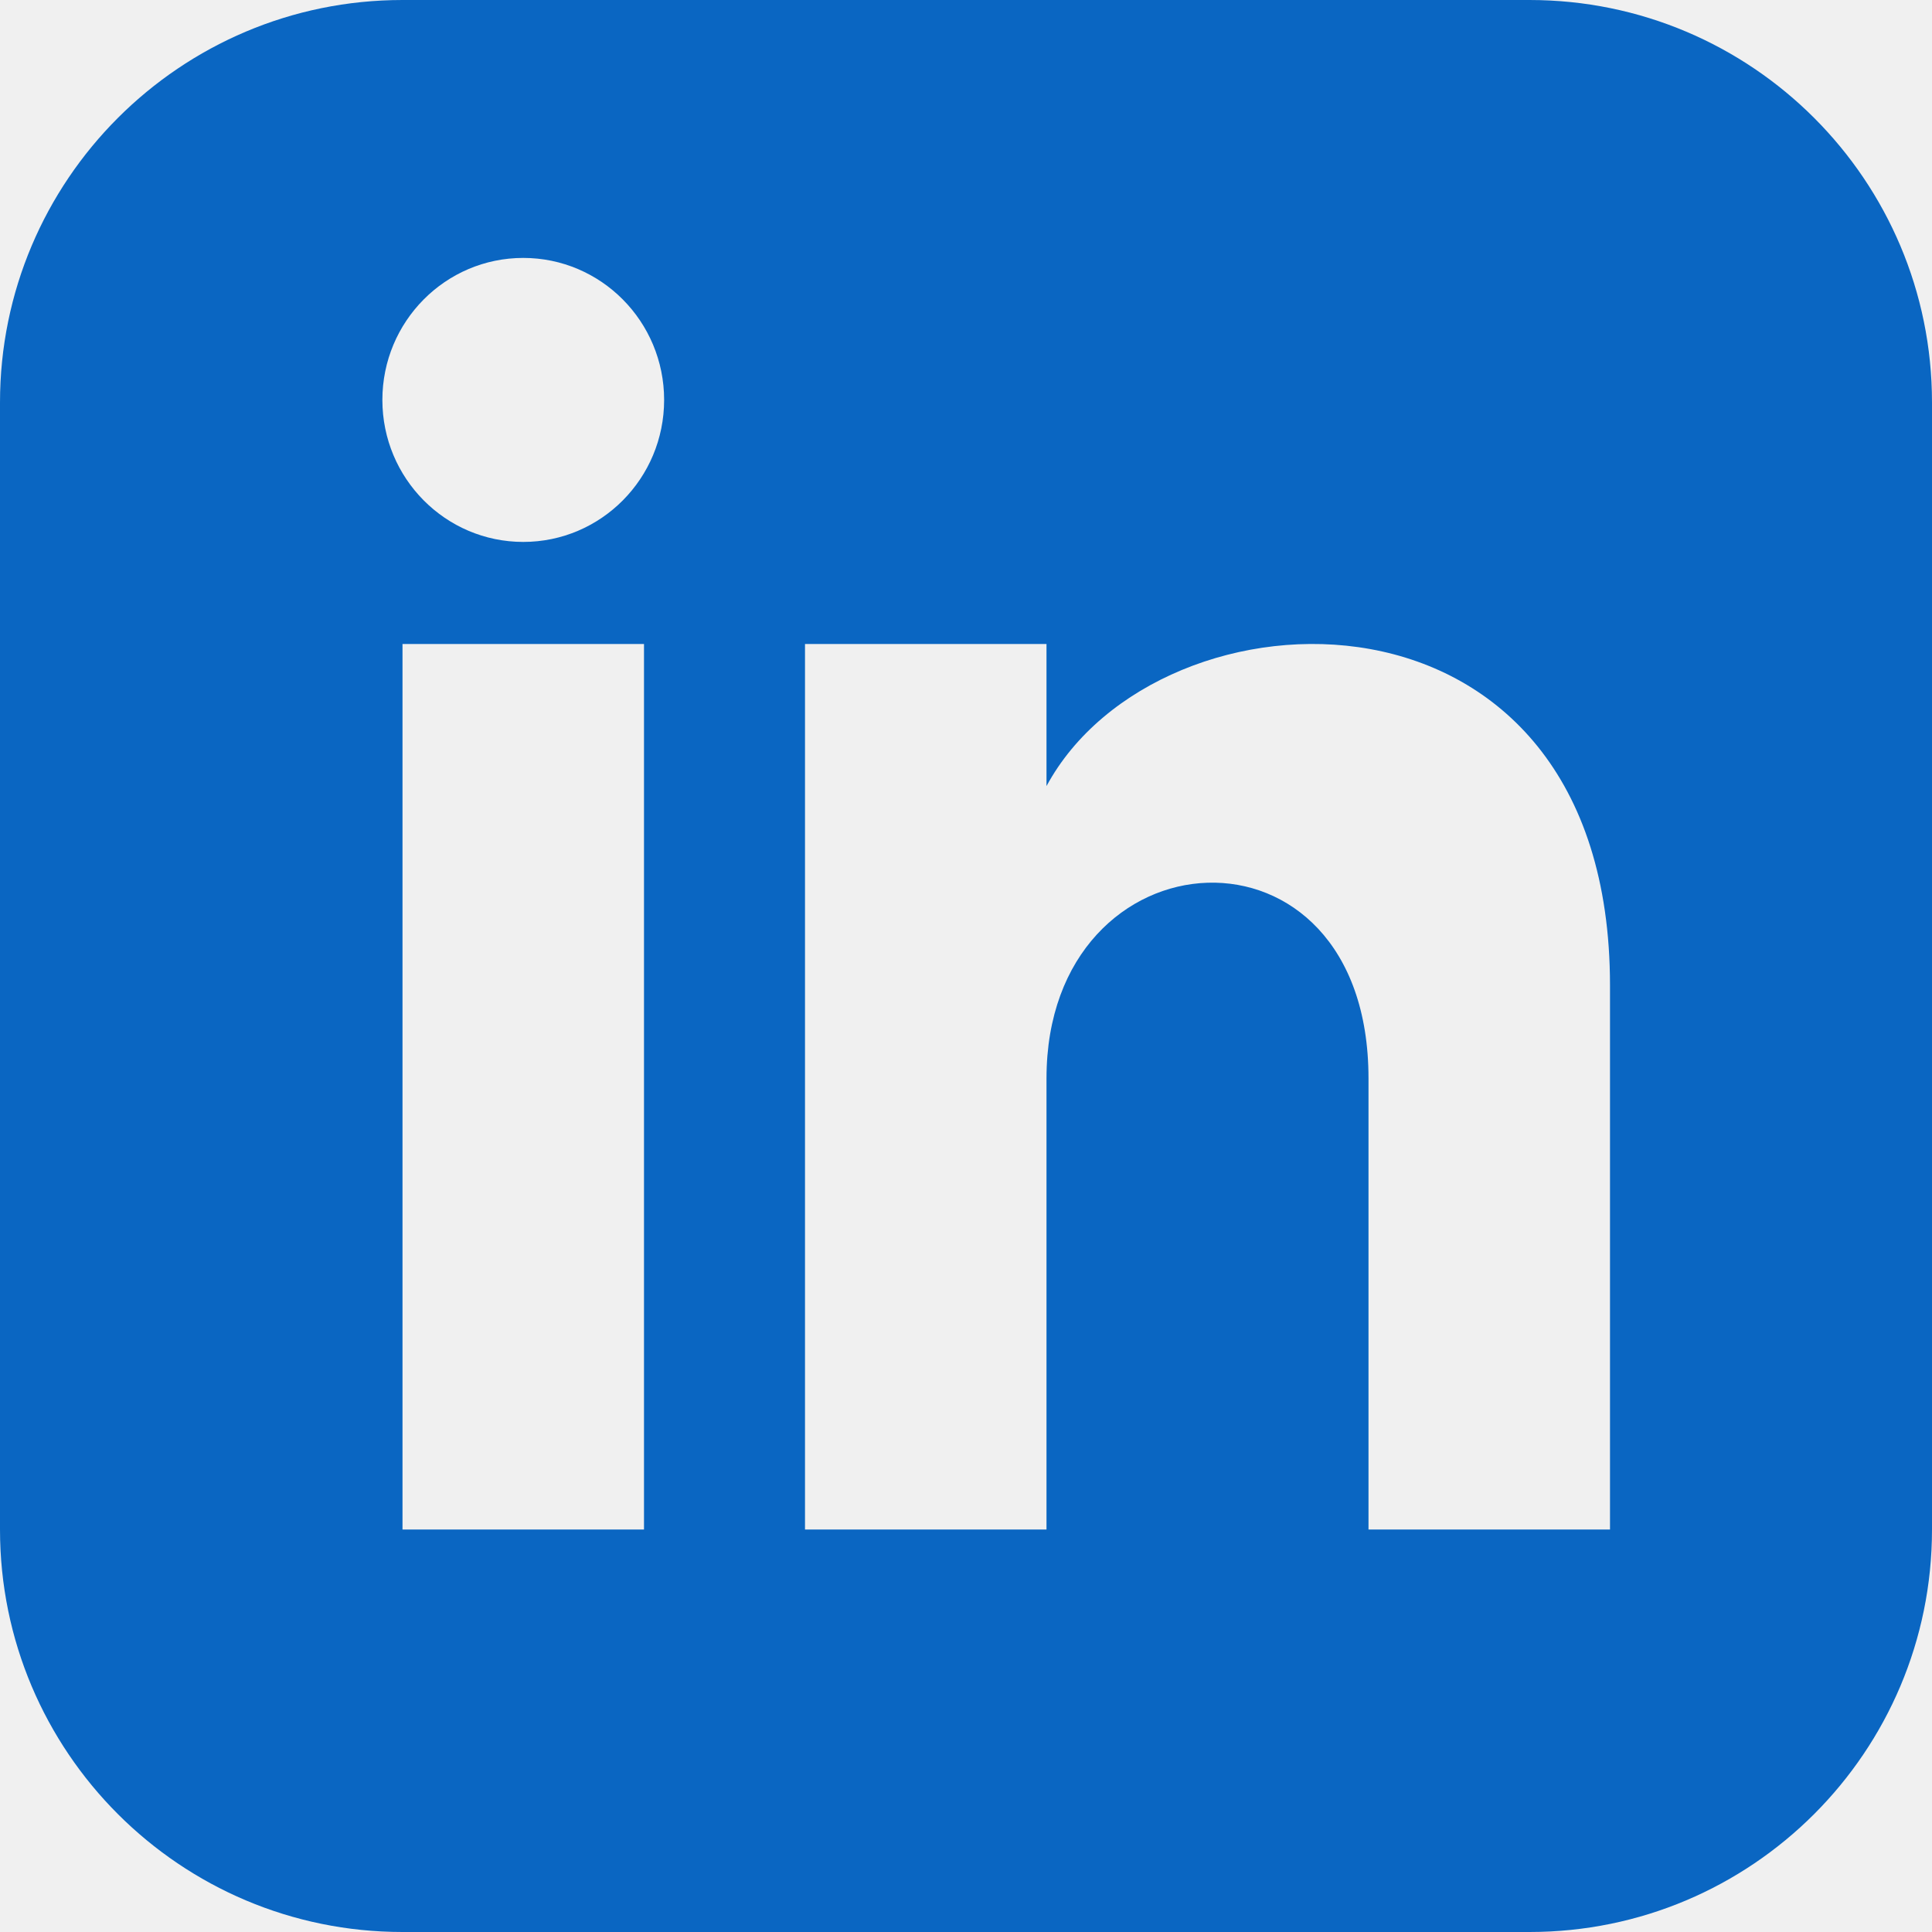
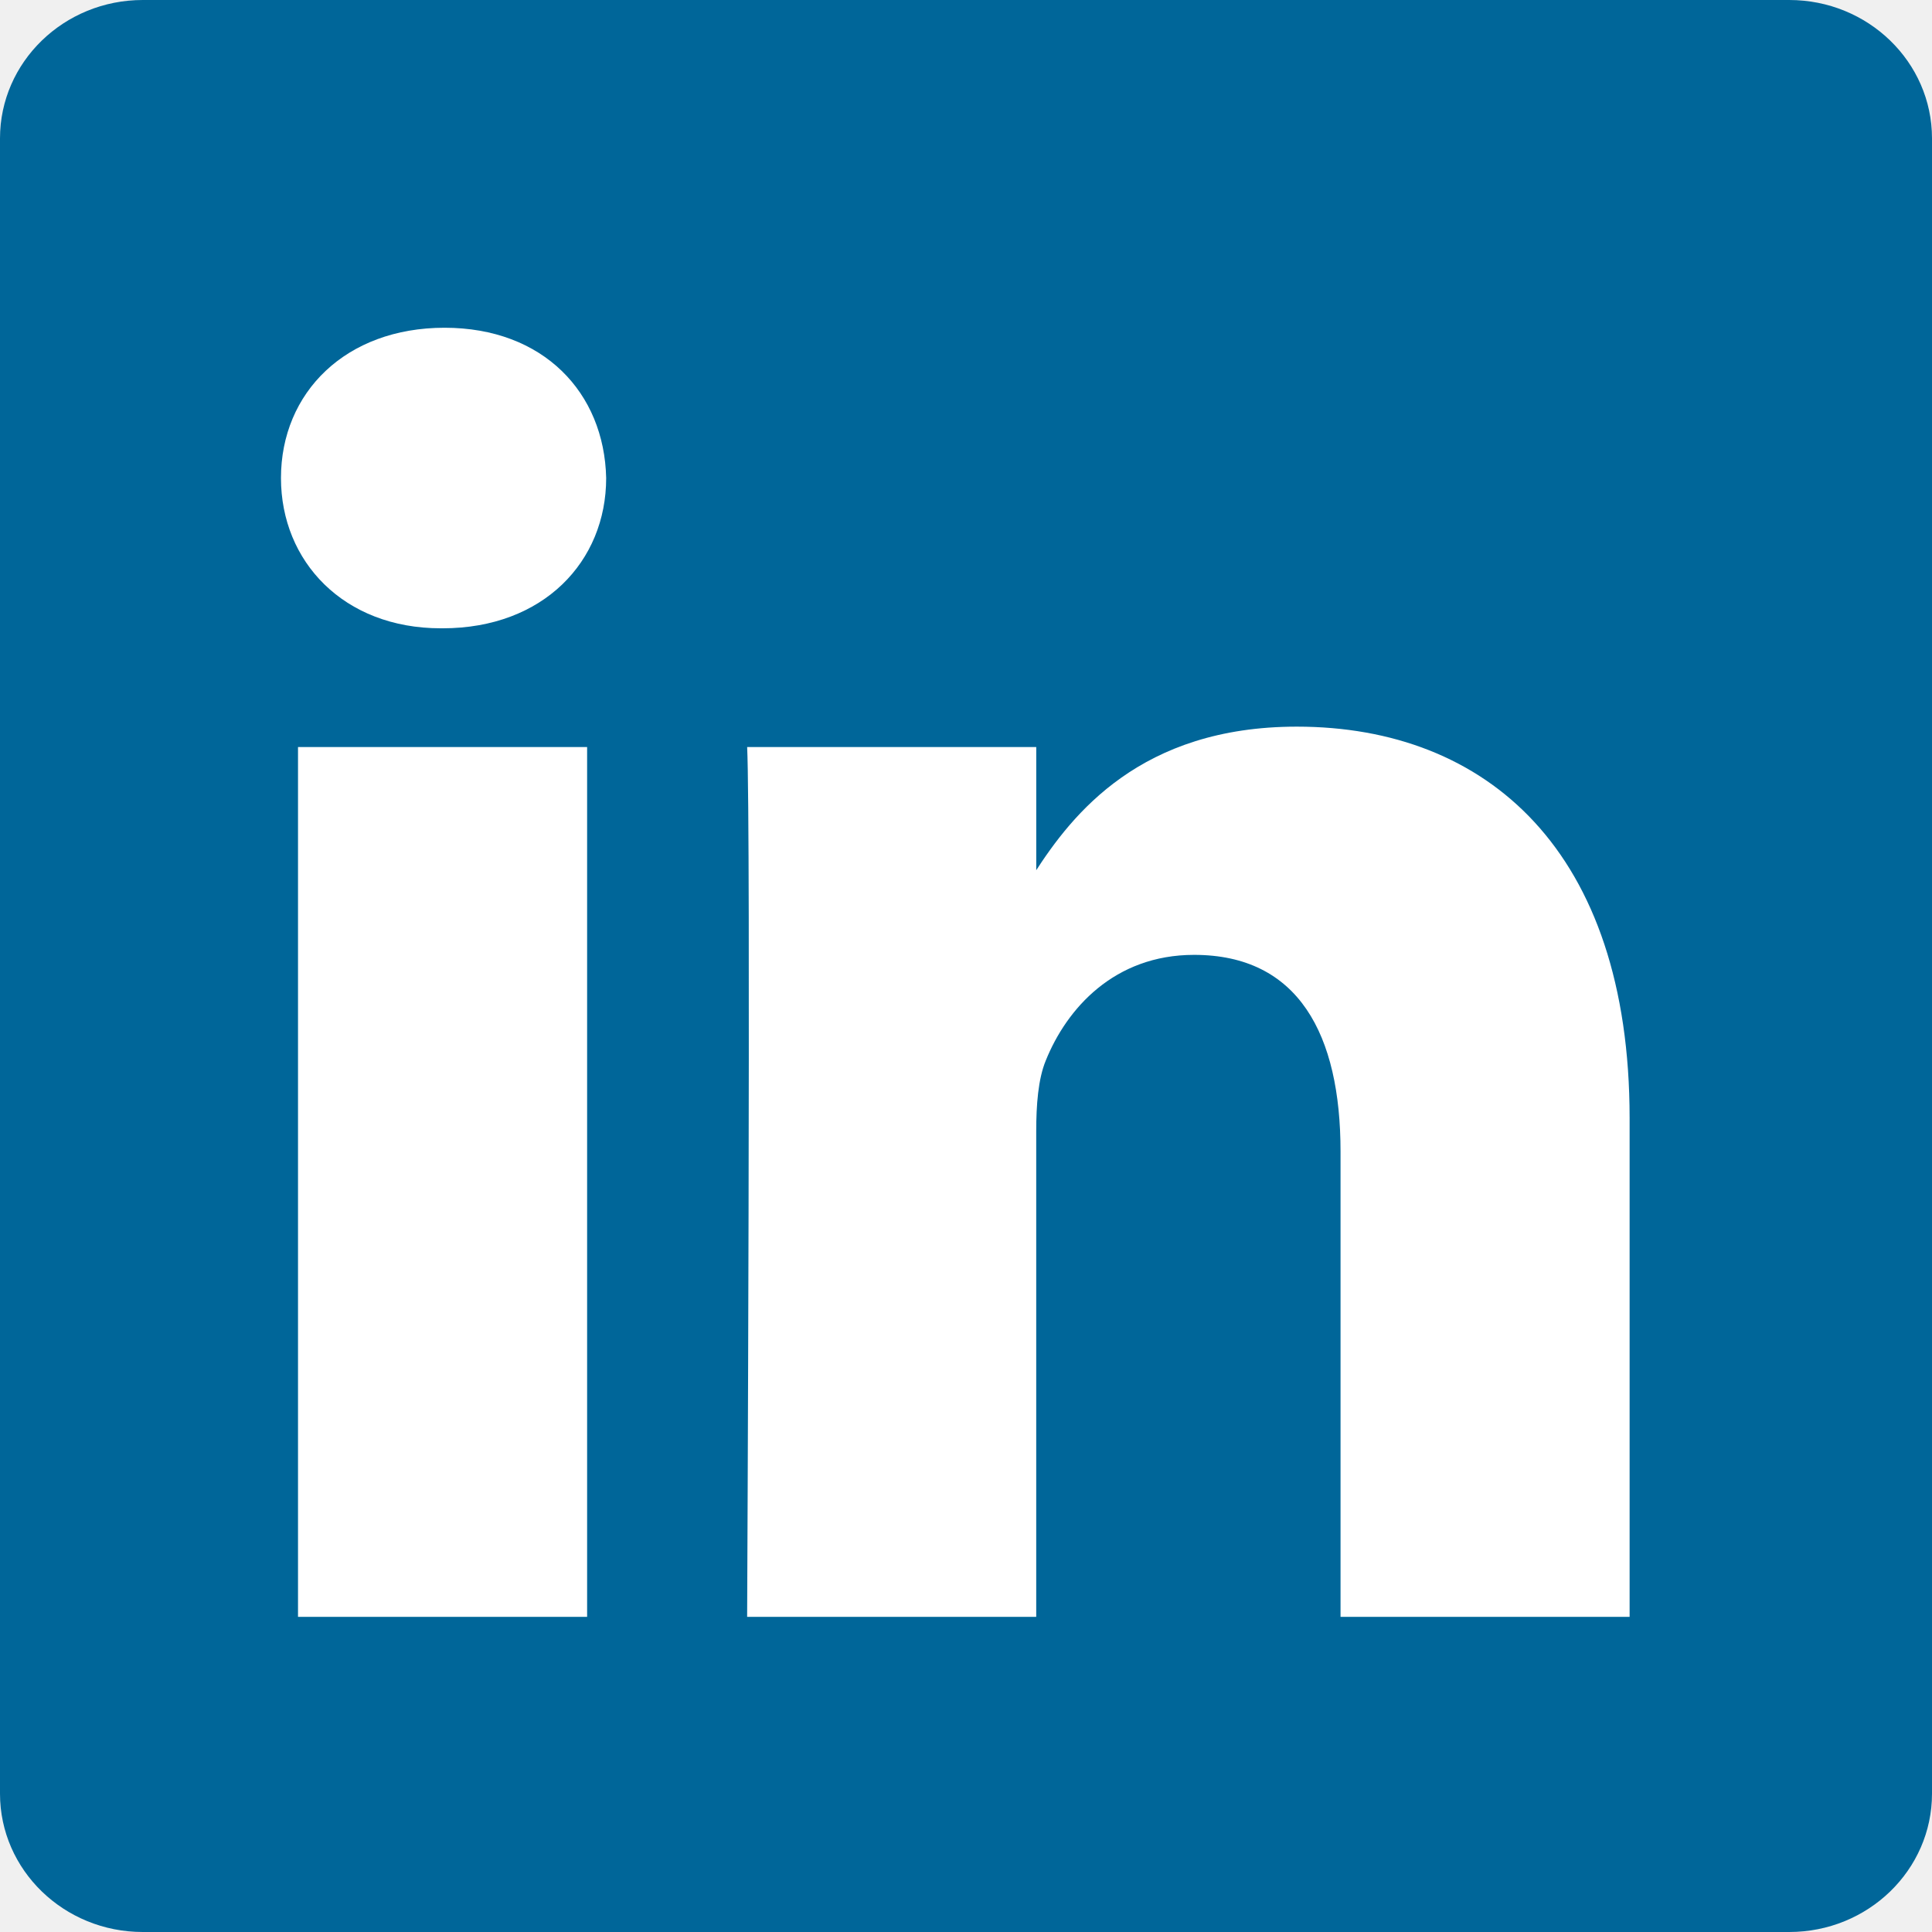
- <svg xmlns="http://www.w3.org/2000/svg" width="24" height="24" viewBox="0 0 24 24" fill="#0A66C2">
-   <path d="M19 0h-14c-2.761 0-5 2.239-5 5v14c0 2.761 2.239 5 5 5h14c2.762 0 5-2.239 5-5v-14c0-2.761-2.238-5-5-5zm-11 19h-3v-11h3v11zm-1.5-12.268c-.966 0-1.75-.79-1.75-1.764s.784-1.764 1.75-1.764 1.75.79 1.75 1.764-.783 1.764-1.75 1.764zm13.5 12.268h-3v-5.604c0-3.368-4-3.113-4 0v5.604h-3v-11h3v1.765c1.396-2.586 7-2.777 7 2.476v6.759z" />
+ <svg xmlns="http://www.w3.org/2000/svg" width="256px" height="256px" viewBox="0 0 256 256">
+   <g fill="none">
+     <path d="M0 18.338C0 8.216 8.474 0 18.92 0h218.16C247.53 0 256 8.216 256 18.338v219.327C256 247.79 247.53 256 237.08 256H18.92C8.475 256 0 247.791 0 237.668V18.335z" fill="#069" />
+     <path d="M77.796 214.238V98.986H39.488v115.252H77.8zM58.65 83.253c13.356 0 21.671-8.85 21.671-19.91-.25-11.312-8.315-19.915-21.417-19.915-13.111 0-21.674 8.603-21.674 19.914 0 11.06 8.312 19.91 21.169 19.91h.248zM99 214.238h38.305v-64.355c0-3.44.25-6.889 1.262-9.346 2.768-6.885 9.071-14.012 19.656-14.012 13.858 0 19.405 10.568 19.405 26.063v61.65h38.304v-66.082c0-35.399-18.896-51.872-44.099-51.872-20.663 0-29.738 11.549-34.78 19.415h.255V98.99H99.002c.5 10.812-.003 115.252-.003 115.252z" fill="#fff" />
+   </g>
</svg>
